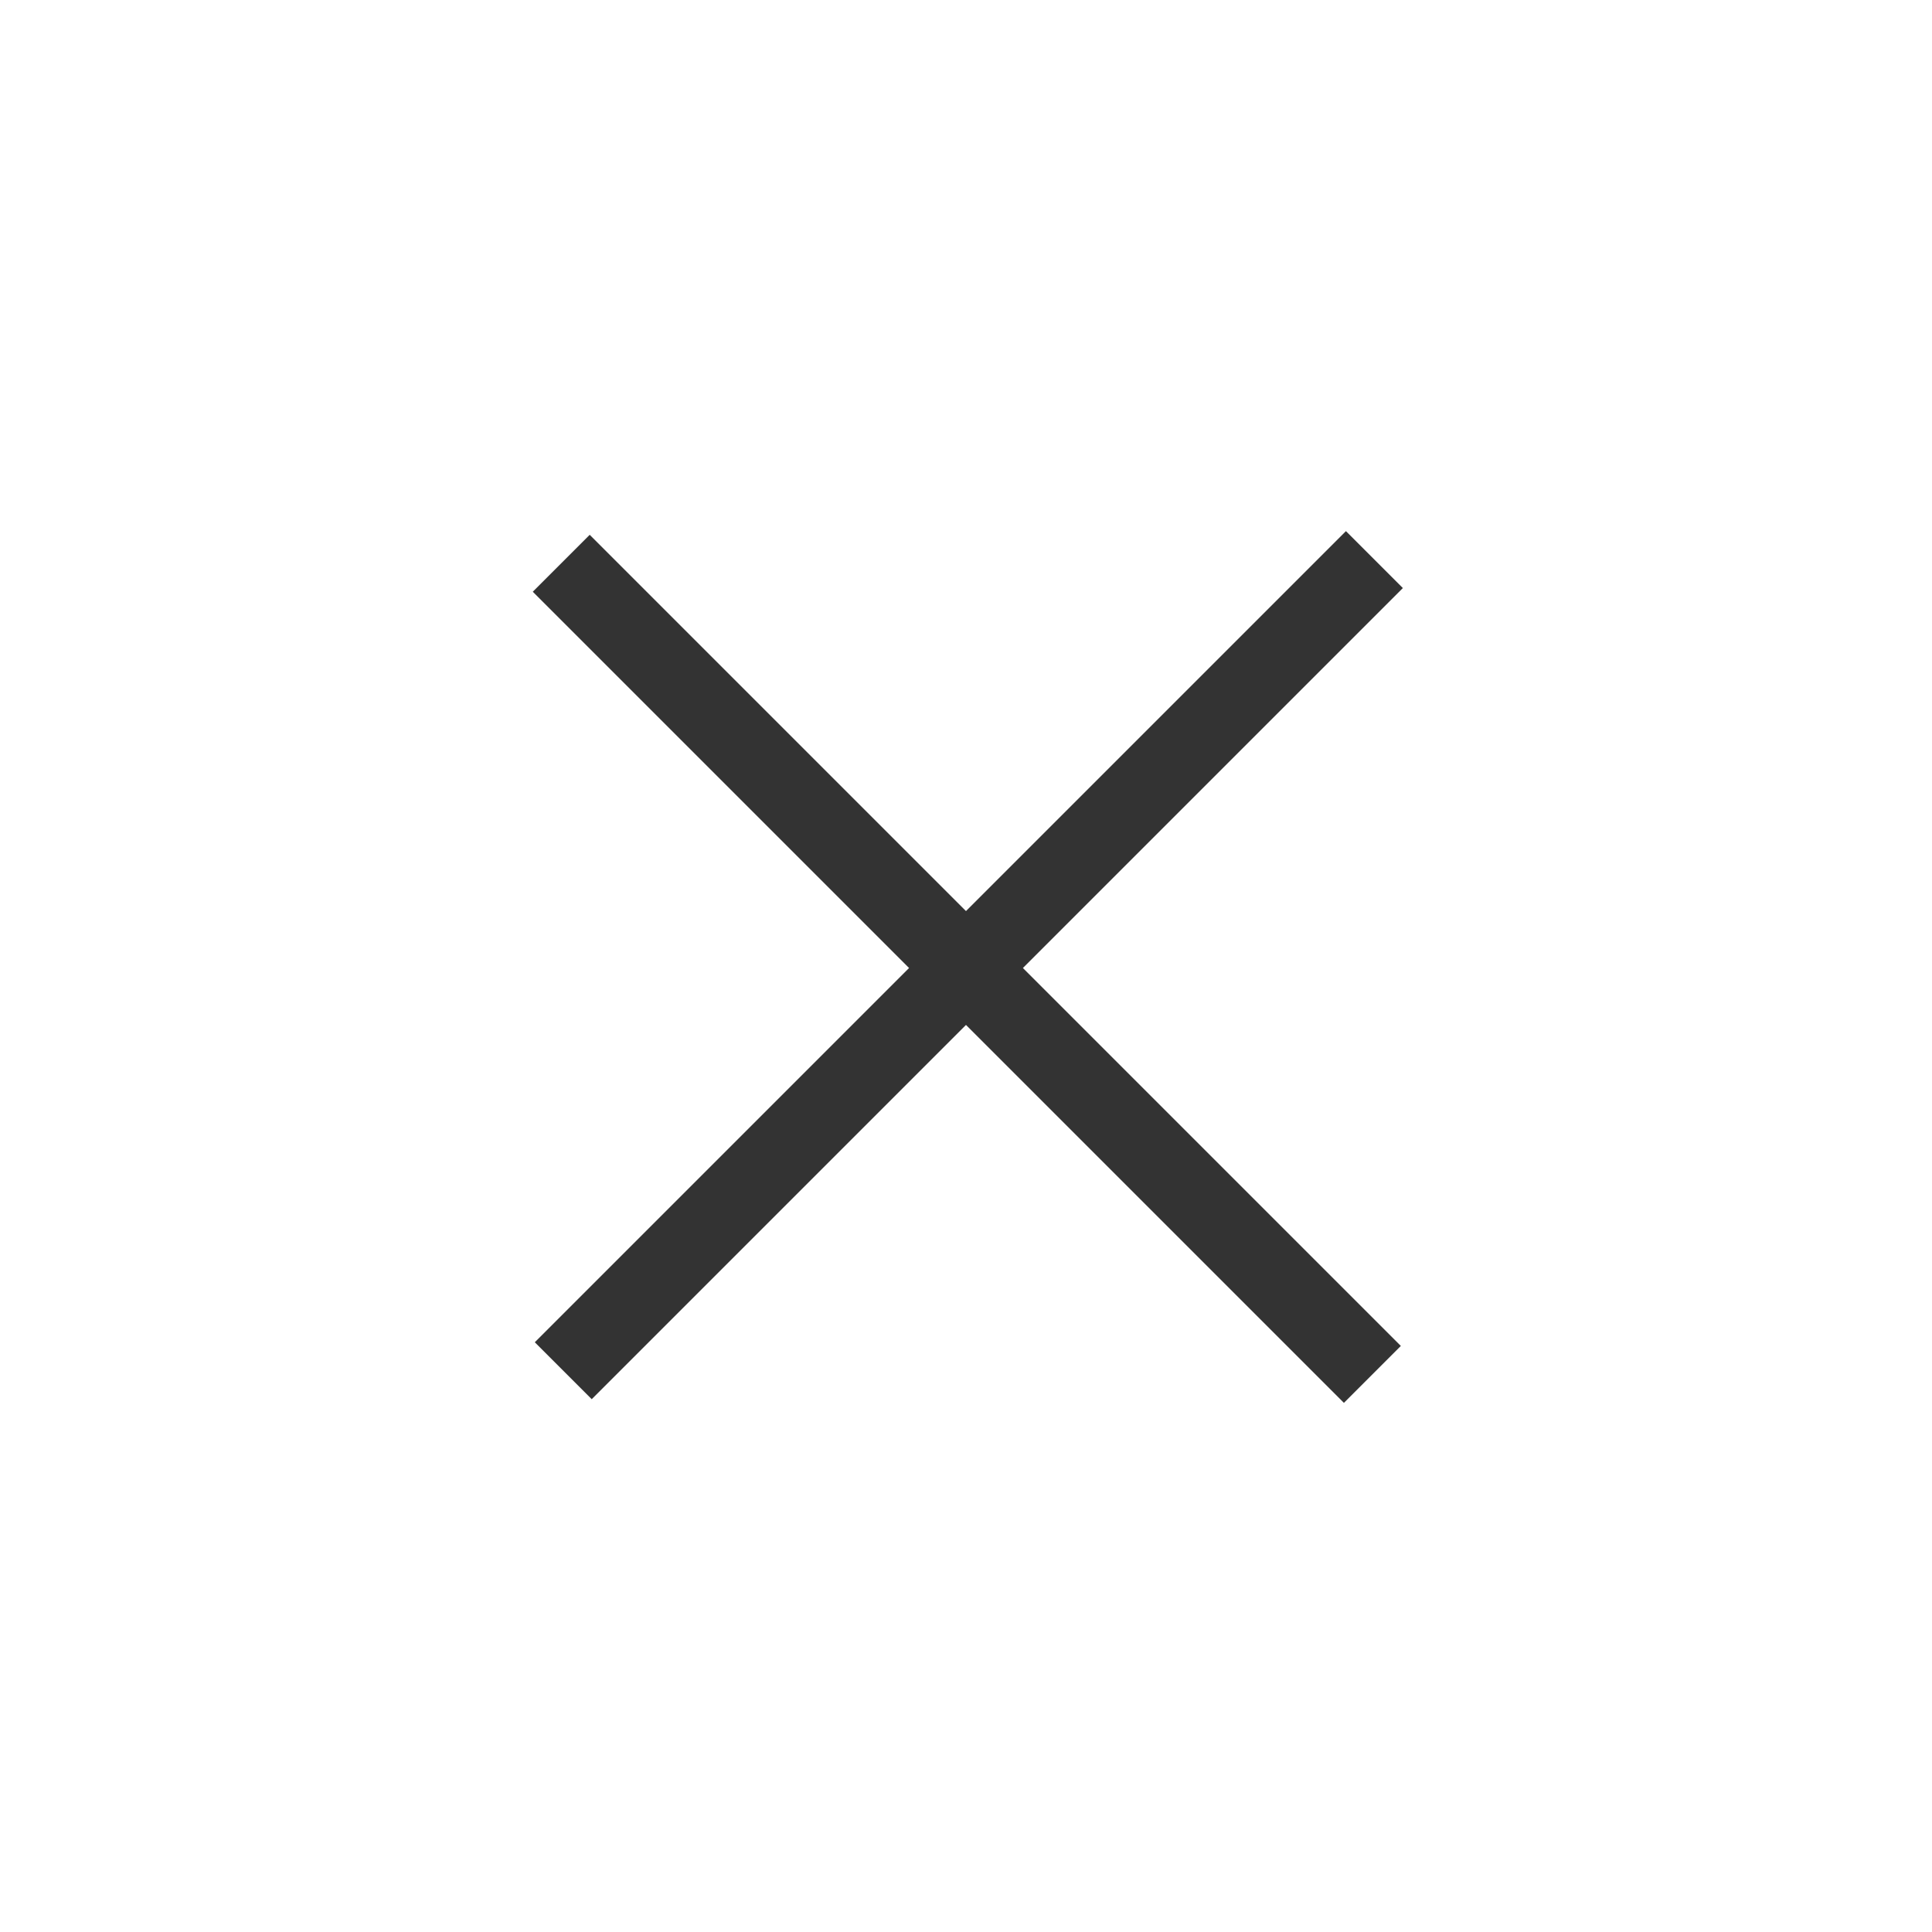
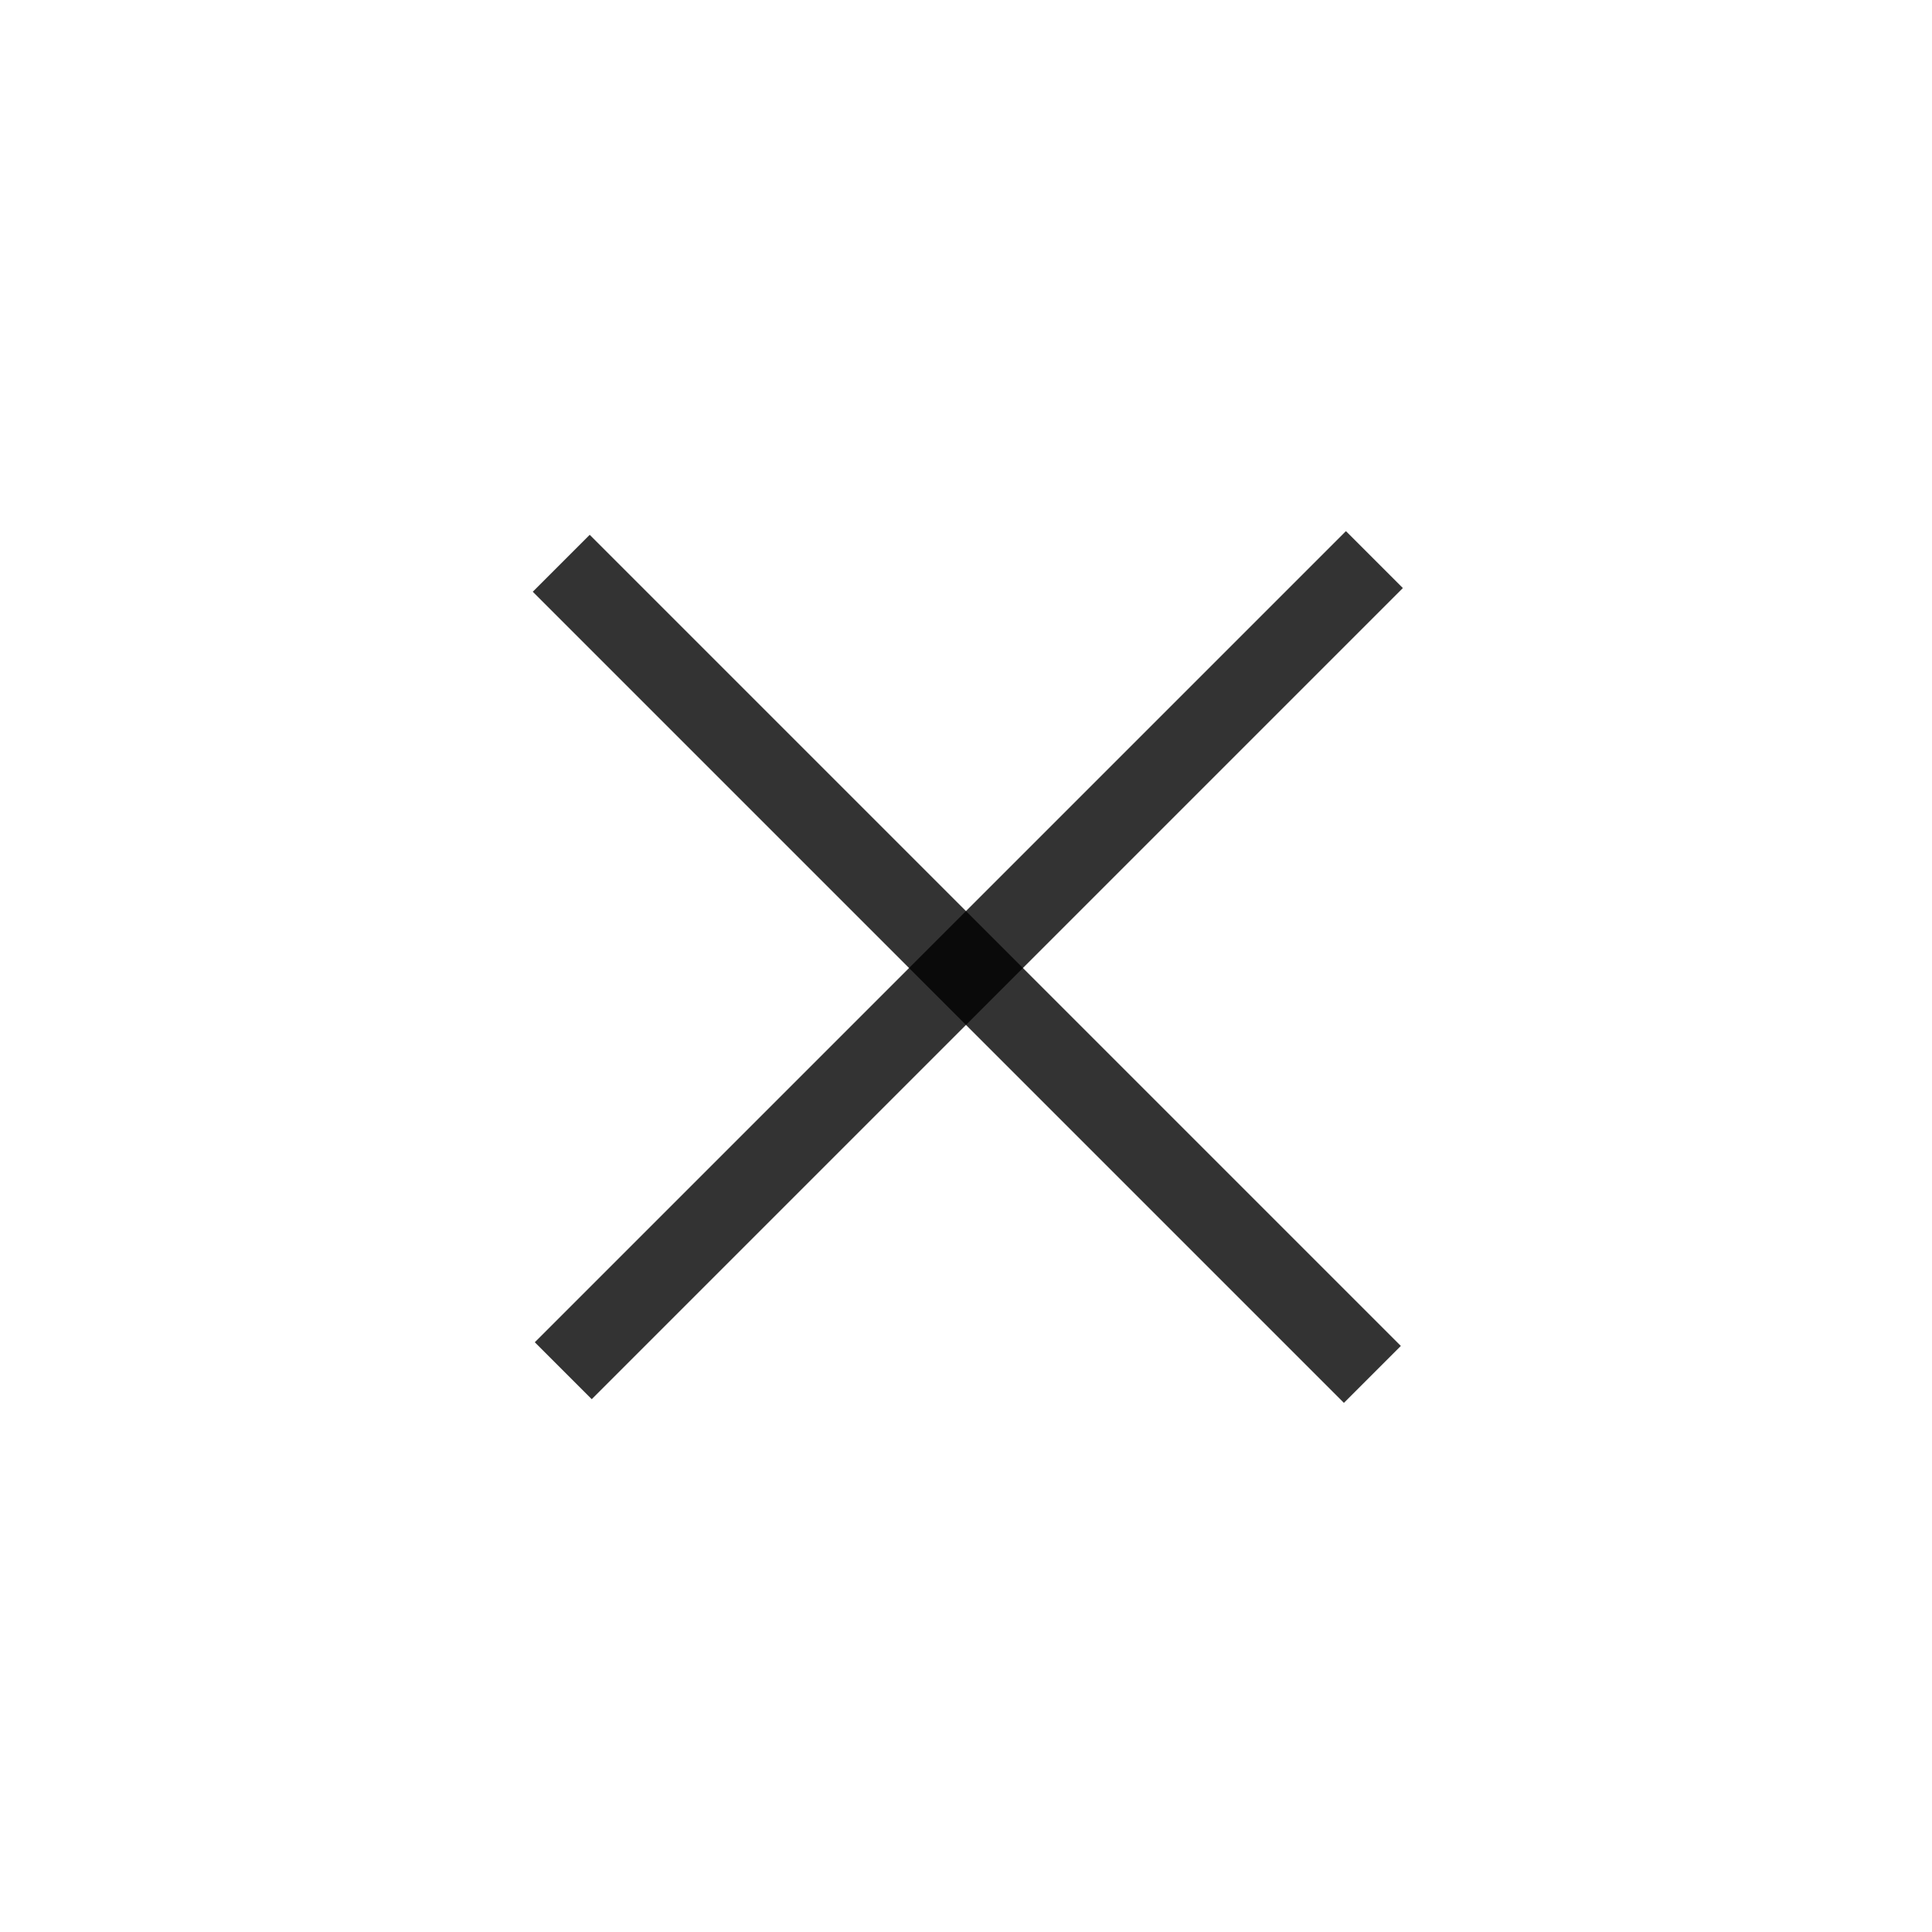
<svg xmlns="http://www.w3.org/2000/svg" version="1.1" id="レイヤー_1" x="0px" y="0px" viewBox="0 0 48 48" style="enable-background:new 0 0 48 48;" xml:space="preserve">
  <style type="text/css">
- 	.st0{fill:#333333;}
+ 	.st0{fill:black; fill-opacity:0.8;}
</style>
  <rect x="9.8" y="23" transform="matrix(0.7071 -0.7071 0.7071 0.7071 -9.9059 24.0144)" class="st0" width="28.5" height="2" />
  <rect x="23" y="9.8" transform="matrix(0.7071 -0.7071 0.7071 0.7071 -9.9559 24.0351)" class="st0" width="2" height="28.5" />
</svg>
